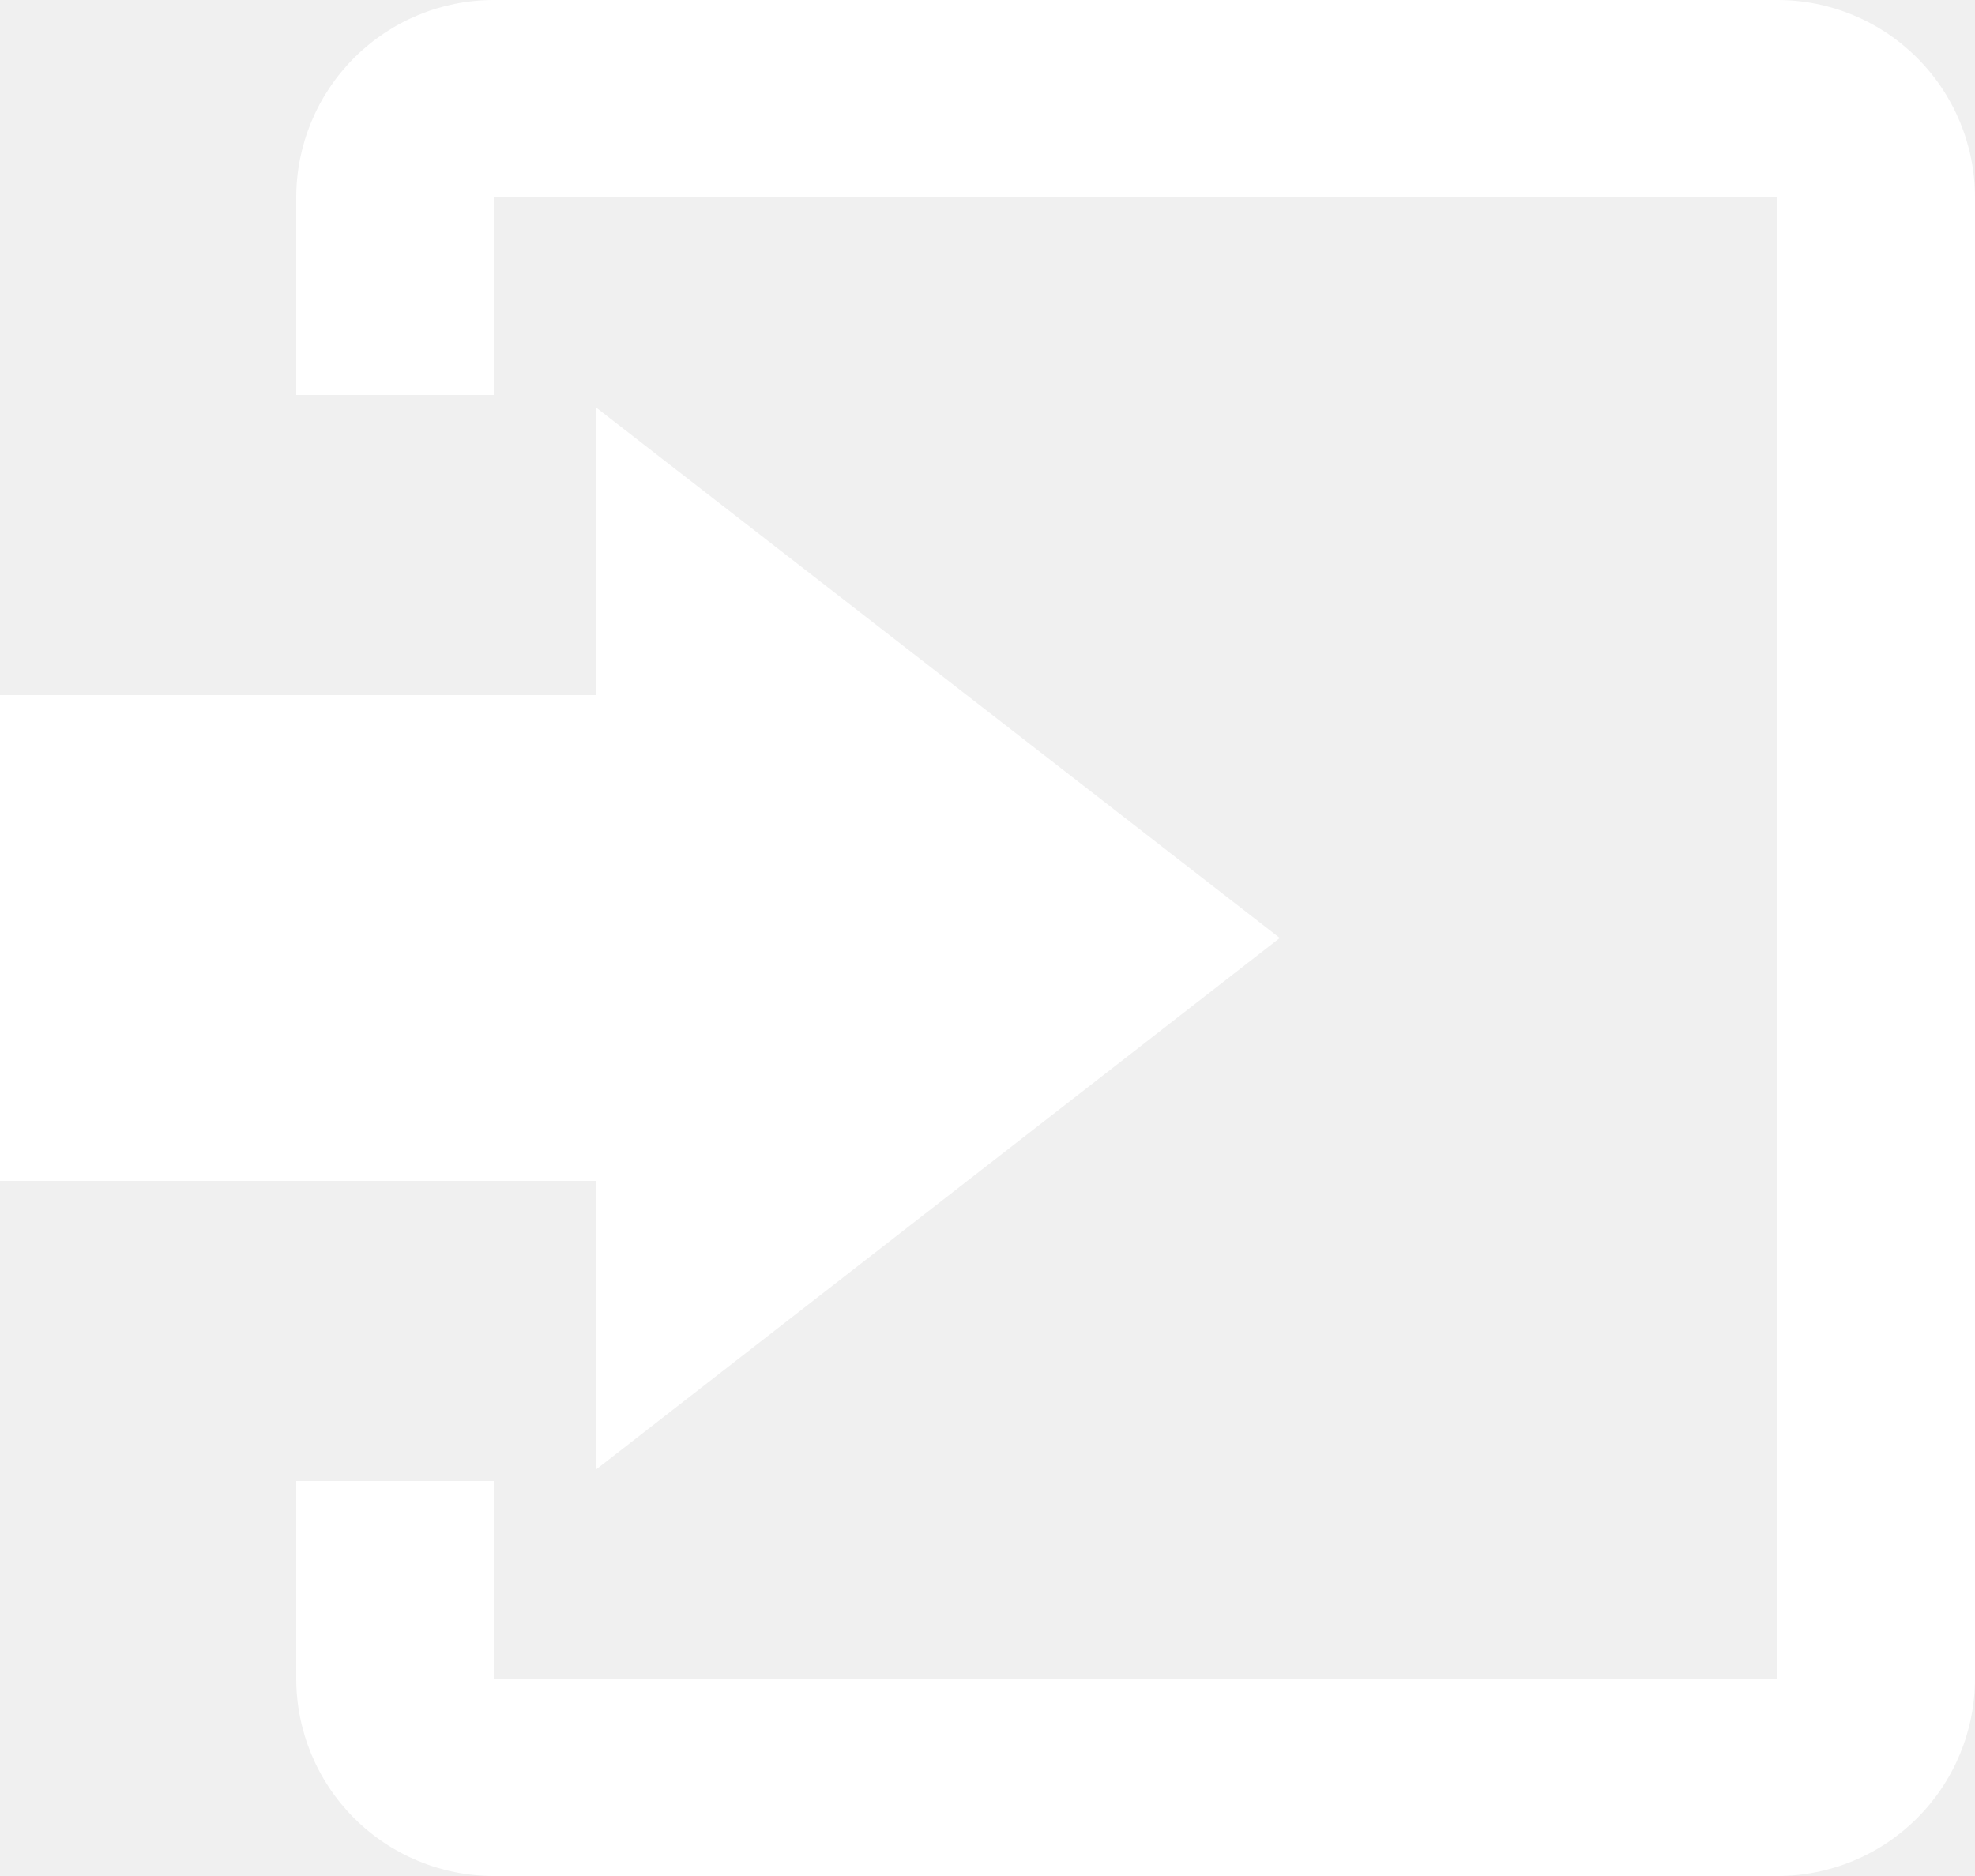
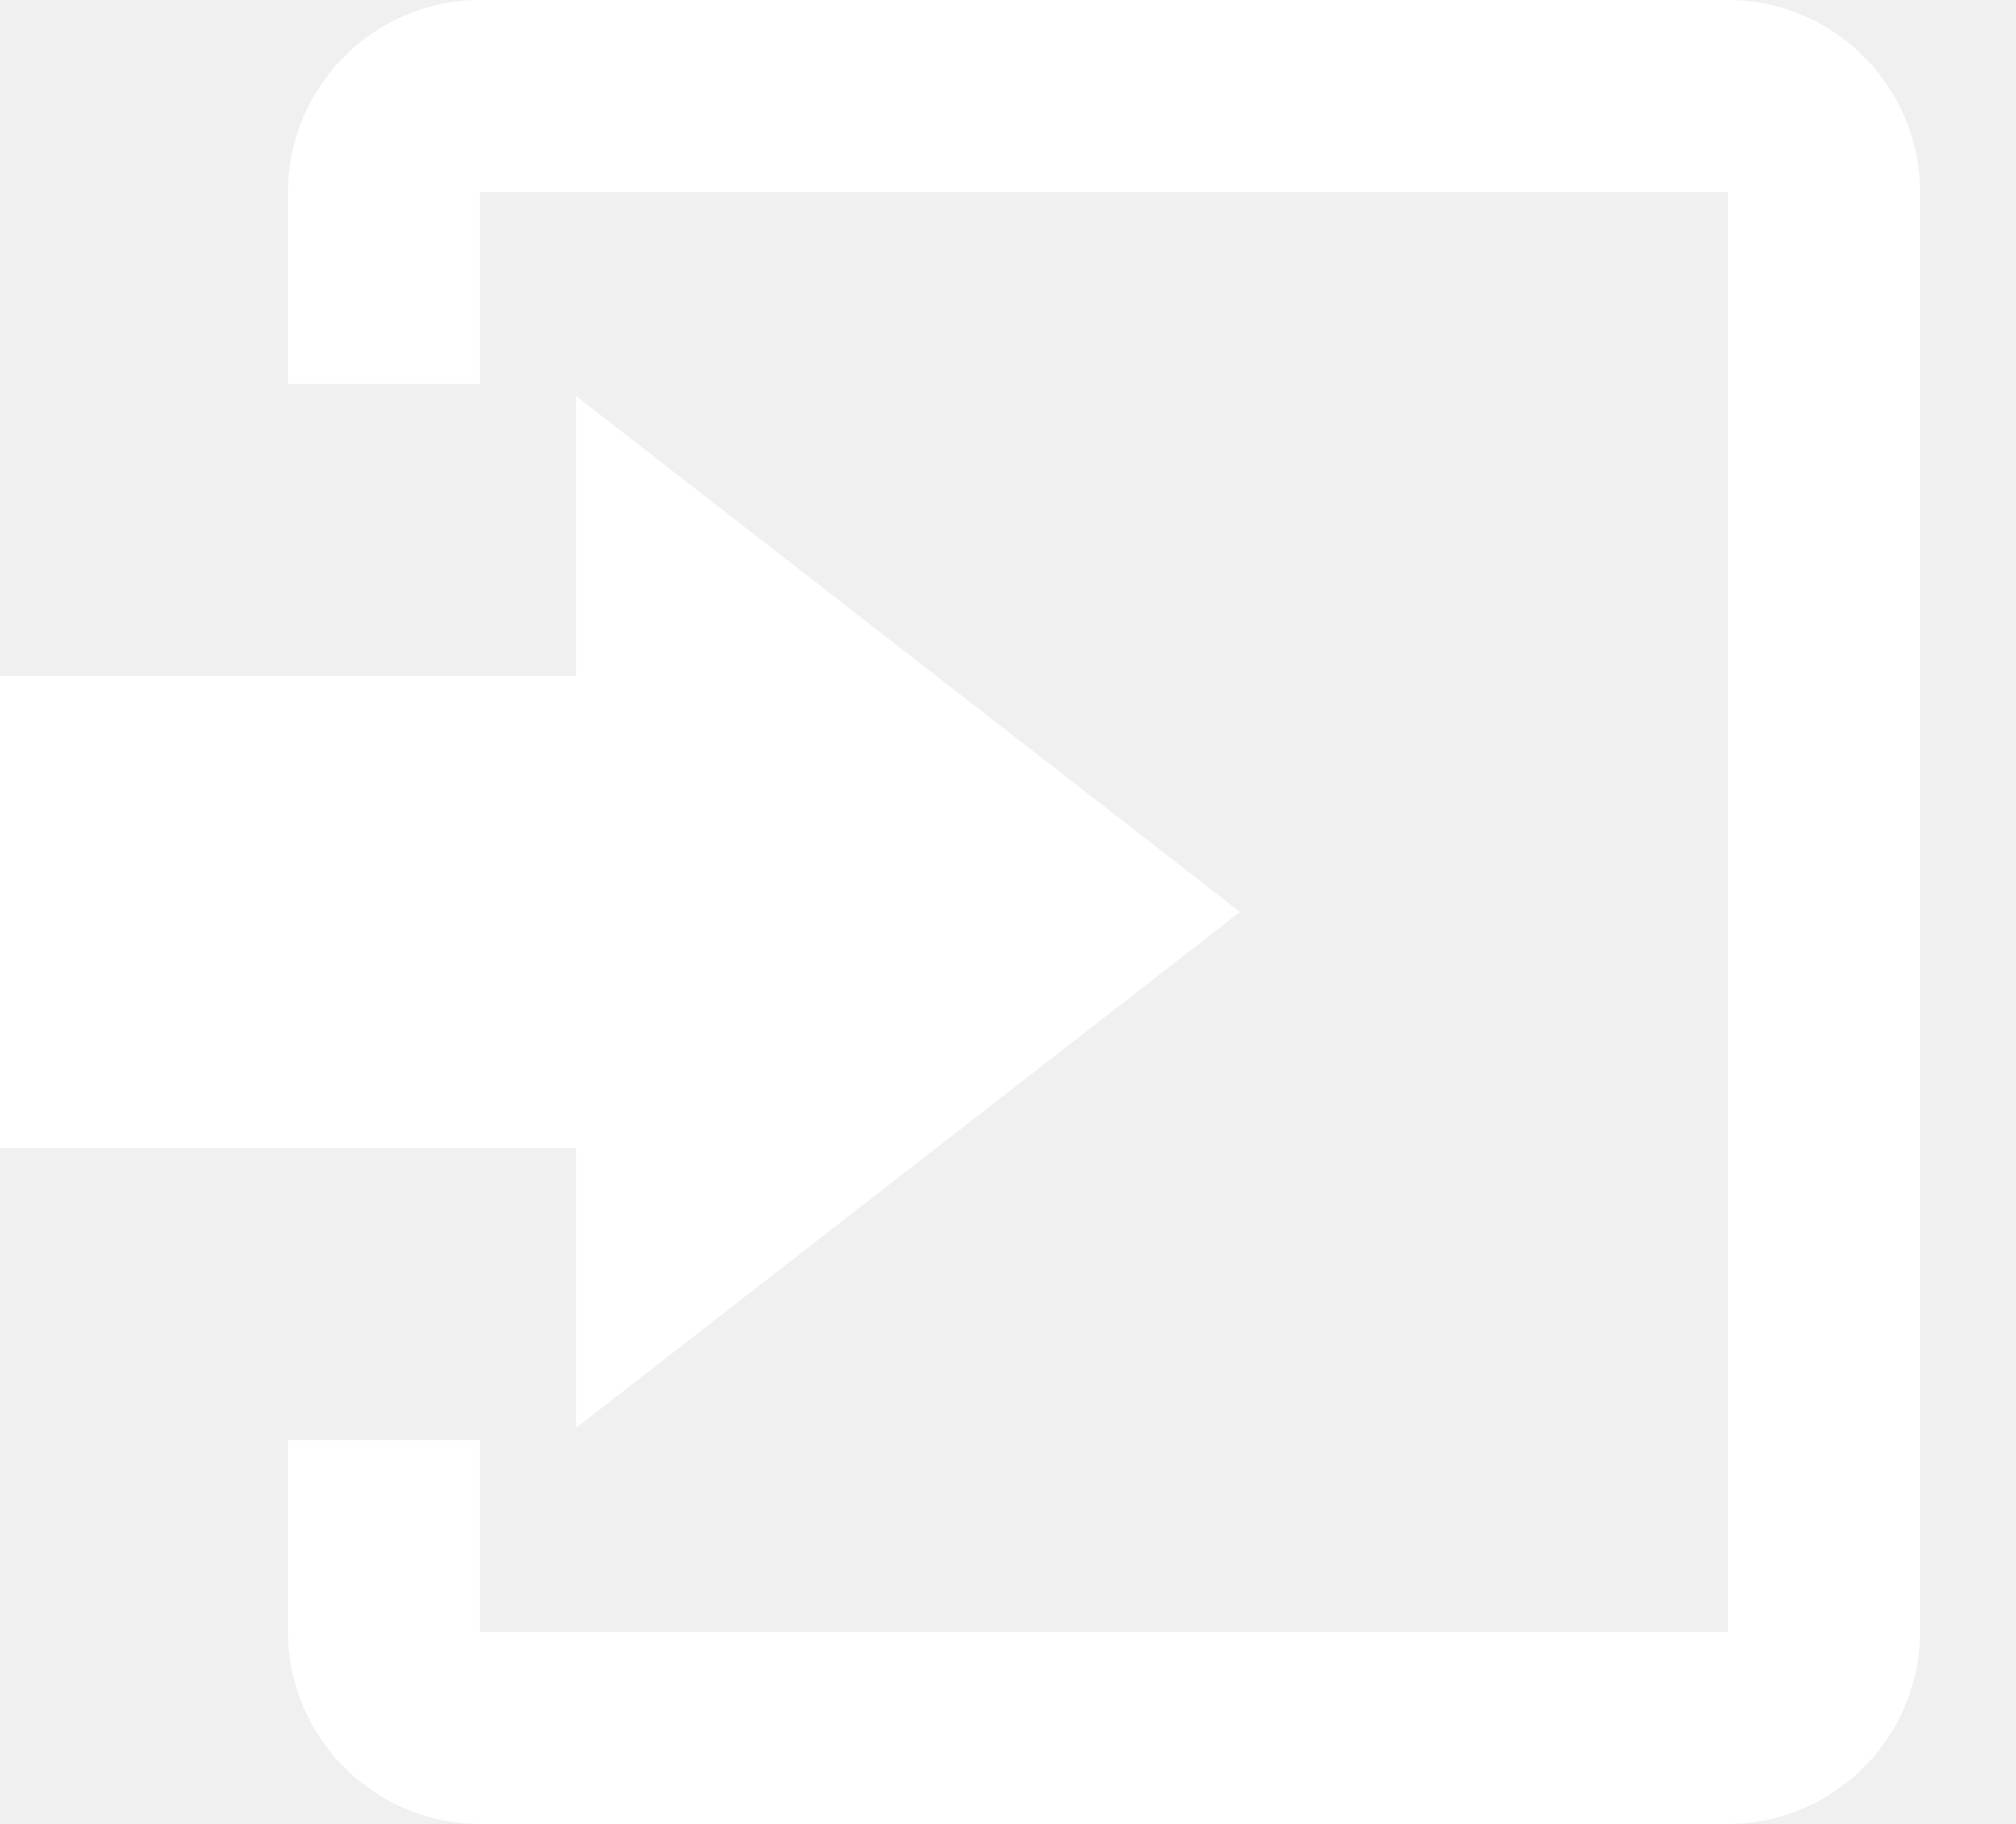
- <svg xmlns="http://www.w3.org/2000/svg" width="20" height="19" viewBox="0 0 20 19" fill="none">
-   <path d="M6.04 14.88L12.96 9.5L6.04 4.13V7.04H0V11.96H6.04V14.88Z" fill="white" />
-   <path d="M18 0H5C4.47 0 3.961 0.211 3.586 0.586C3.211 0.961 3 1.47 3 2V4H5V2H18V17H5V15H3V17C3 17.53 3.211 18.039 3.586 18.414C3.961 18.789 4.47 19 5 19H18C18.53 19 19.039 18.789 19.414 18.414C19.789 18.039 20 17.53 20 17V2C20 1.47 19.789 0.961 19.414 0.586C19.039 0.211 18.53 0 18 0Z" fill="white" />
+ <svg xmlns="http://www.w3.org/2000/svg" width="21" height="19" viewBox="0 0 21 19">
+   <g fill="#fff">
+     <path d="M6 14.875L12.917 9.5 6 4.125v2.917H-.042v4.917H6z" />
+     <path d="M18 0H5C3.9 0 3 .9 3 2v2h2V2h13v15H5v-2H3v2c0 1.1.9 2 2 2h13c1.1 0 2-.9 2-2V2c0-1.1-.9-2-2-2z" />
+   </g>
</svg>
